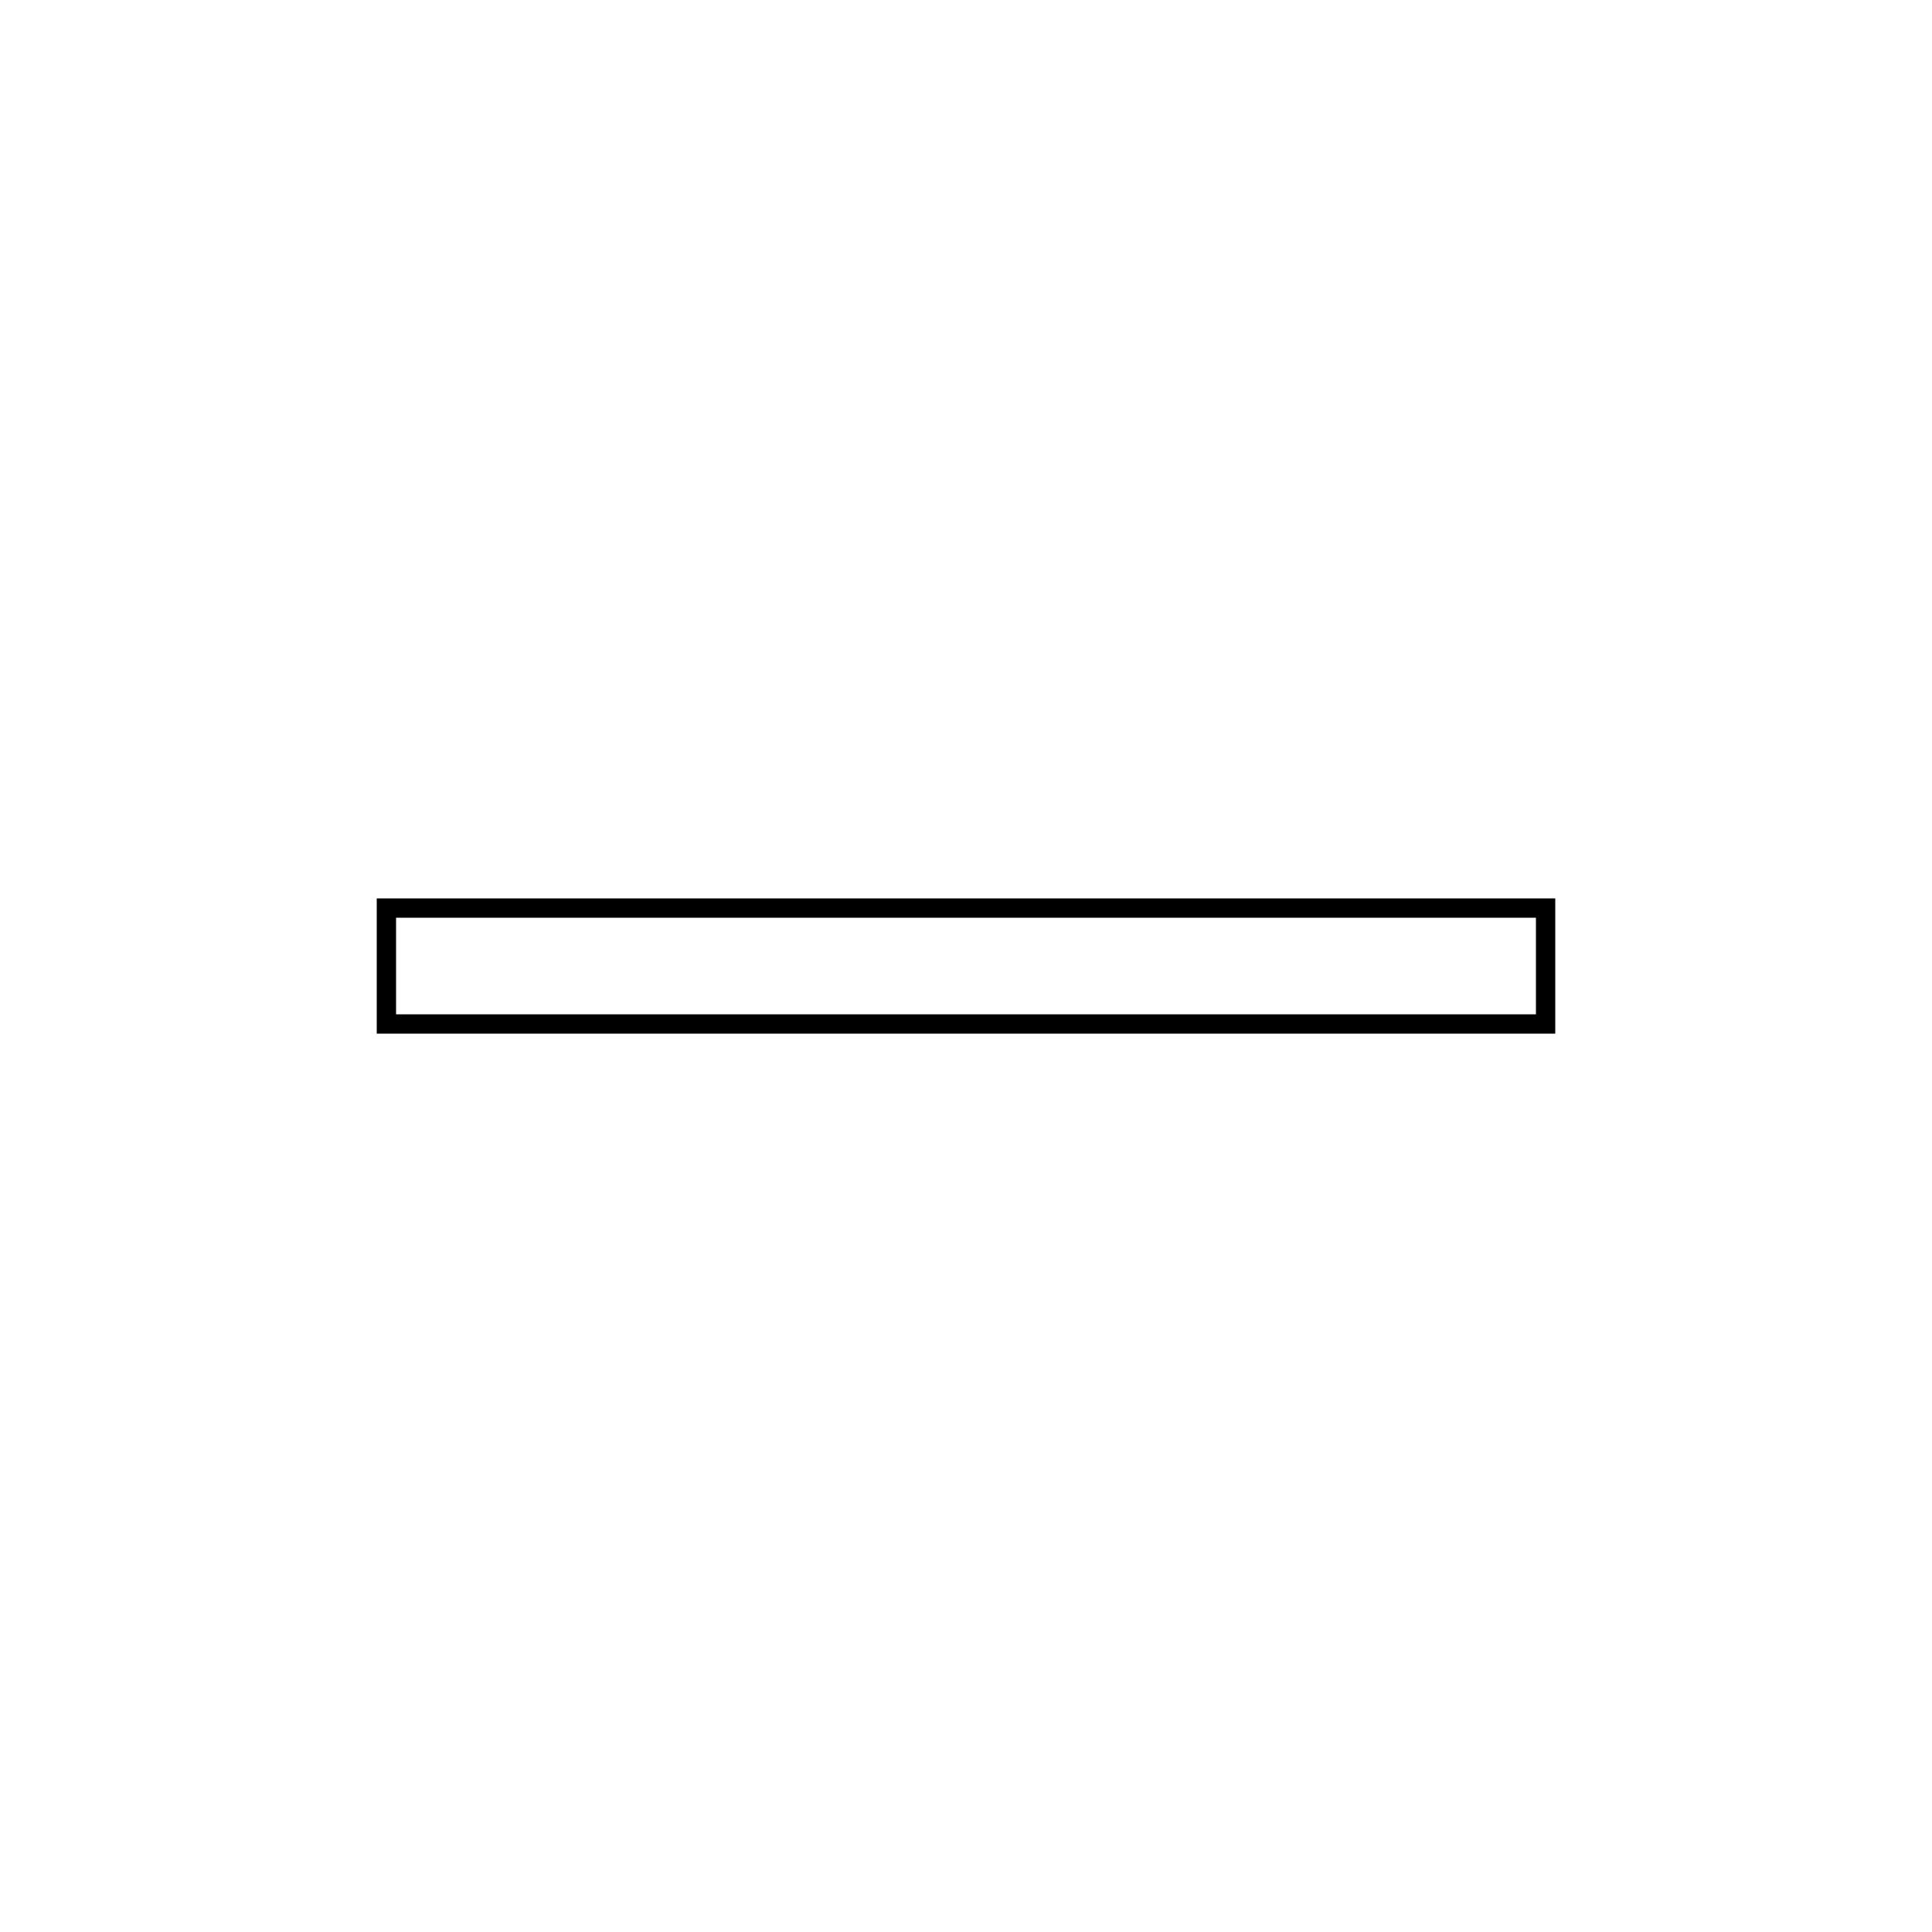
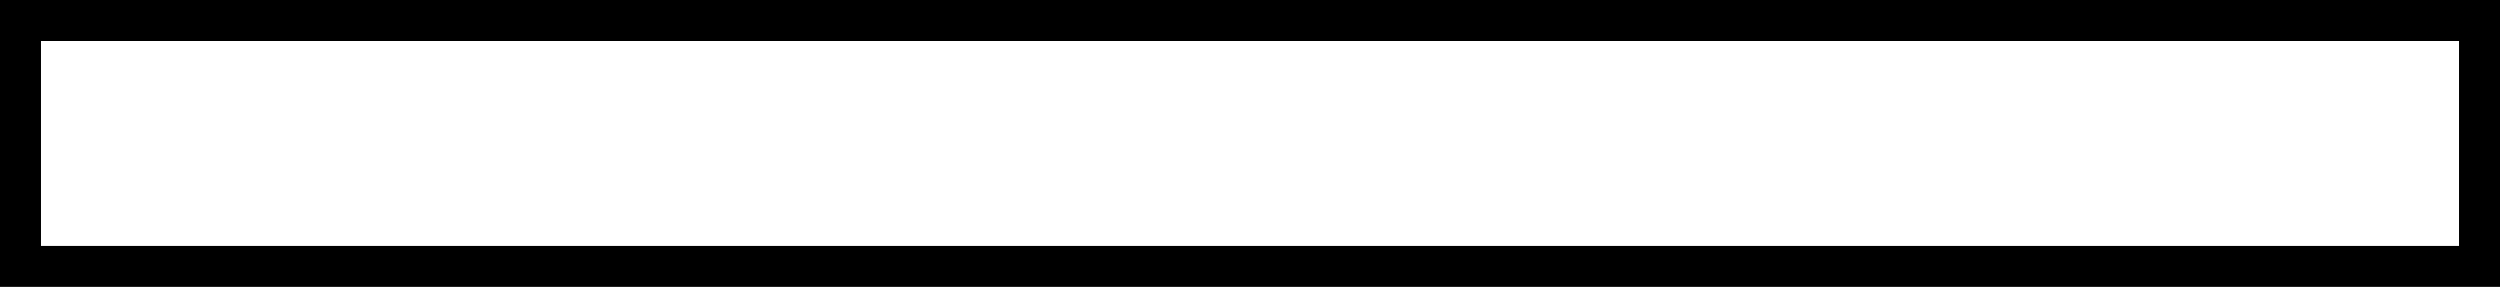
- <svg xmlns="http://www.w3.org/2000/svg" xmlns:xlink="http://www.w3.org/1999/xlink" width="100mm" height="100mm" viewBox="0 0 100 100" version="1.1" id="svg1">
+ <svg xmlns="http://www.w3.org/2000/svg" xmlns:xlink="http://www.w3.org/1999/xlink" width="61mm" height="7mm" viewBox="0 0 61 7" version="1.1" id="svg1">
  <defs id="defs1">
-     <pattern xlink:href="#Strips1_8" preserveAspectRatio="xMidYMid" id="pattern6" patternTransform="scale(1)" x="0" y="0" />
+     <pattern xlink:href="#Strips1_8" preserveAspectRatio="xMidYMid" id="pattern6" patternTransform="translate(-19.5,-46.5)" x="0" y="0" />
    <pattern patternUnits="userSpaceOnUse" width="9" height="1" patternTransform="translate(0,0) scale(2,2)" preserveAspectRatio="xMidYMid" id="Strips1_8" style="fill:#bd0f0f">
      <rect style="stroke:none" x="0" y="-0.5" width="1" height="2" id="rect170" />
    </pattern>
  </defs>
  <g id="layer1">
-     <rect style="opacity:1;fill:none;fill-opacity:1;stroke:#000000;stroke-width:1;stroke-linecap:round;stroke-dasharray:none;stroke-opacity:1" id="rect2" width="60" height="6" x="20" y="47" />
-     <rect style="display:none;opacity:1;fill:#ee1c1c;fill-opacity:1;stroke:#000000;stroke-width:1;stroke-linecap:round;stroke-dasharray:none;stroke-opacity:1" id="rect6" width="60" height="6" x="20" y="47" />
-     <rect style="display:none;opacity:1;fill:url(#pattern6);stroke:none;stroke-width:1;stroke-linecap:round;stroke-dasharray:none;stroke-opacity:1" id="rect3" width="59" height="5" x="20.5" y="47.5" />
+     <rect style="display:inline;opacity:1;fill:none;fill-opacity:1;stroke:#000000;stroke-width:1;stroke-linecap:round;stroke-dasharray:none;stroke-opacity:1" id="rect2" width="60" height="6" x="0.5" y="0.5" />
+     <rect style="display:none;opacity:1;fill:#ee1c1c;fill-opacity:1;stroke:none;stroke-width:1;stroke-linecap:round;stroke-dasharray:none;stroke-opacity:1" id="rect6" width="59" height="5" x="1" y="1" />
+     <rect style="display:none;opacity:1;fill:url(#pattern6);stroke:none;stroke-width:1;stroke-linecap:round;stroke-dasharray:none;stroke-opacity:1" id="rect3" width="60" height="5" x="1" y="1" />
  </g>
</svg>
